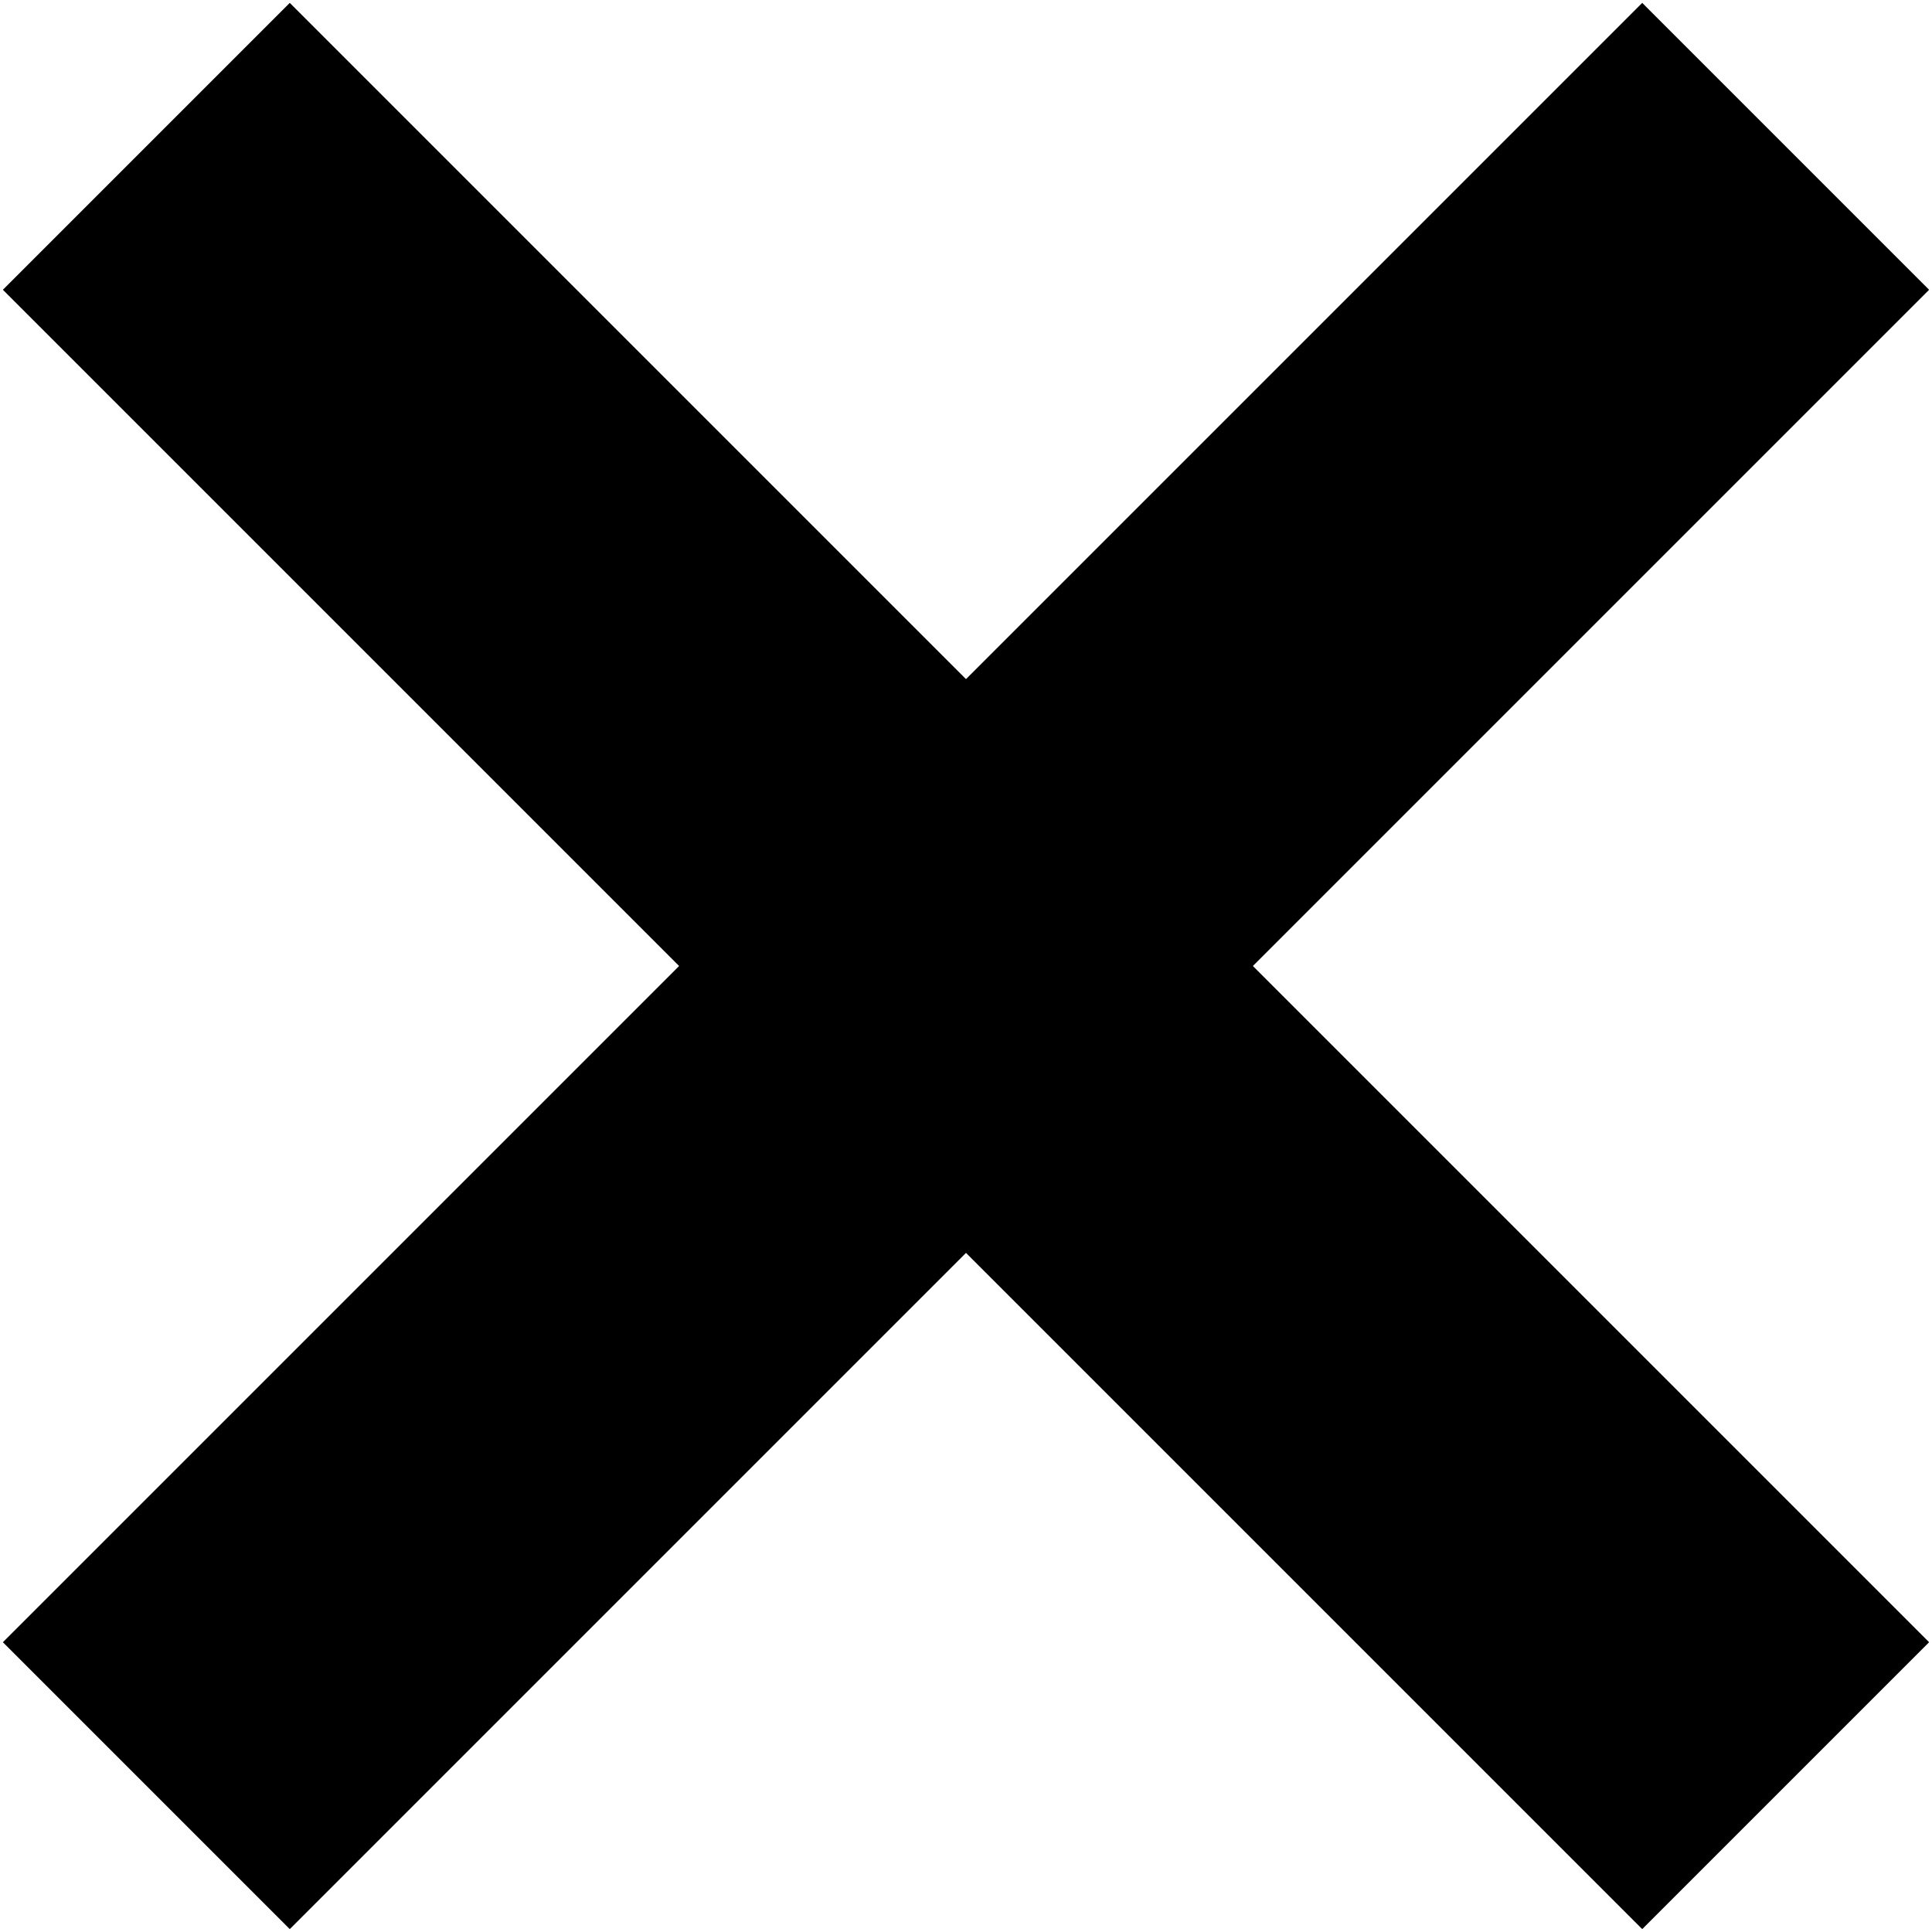
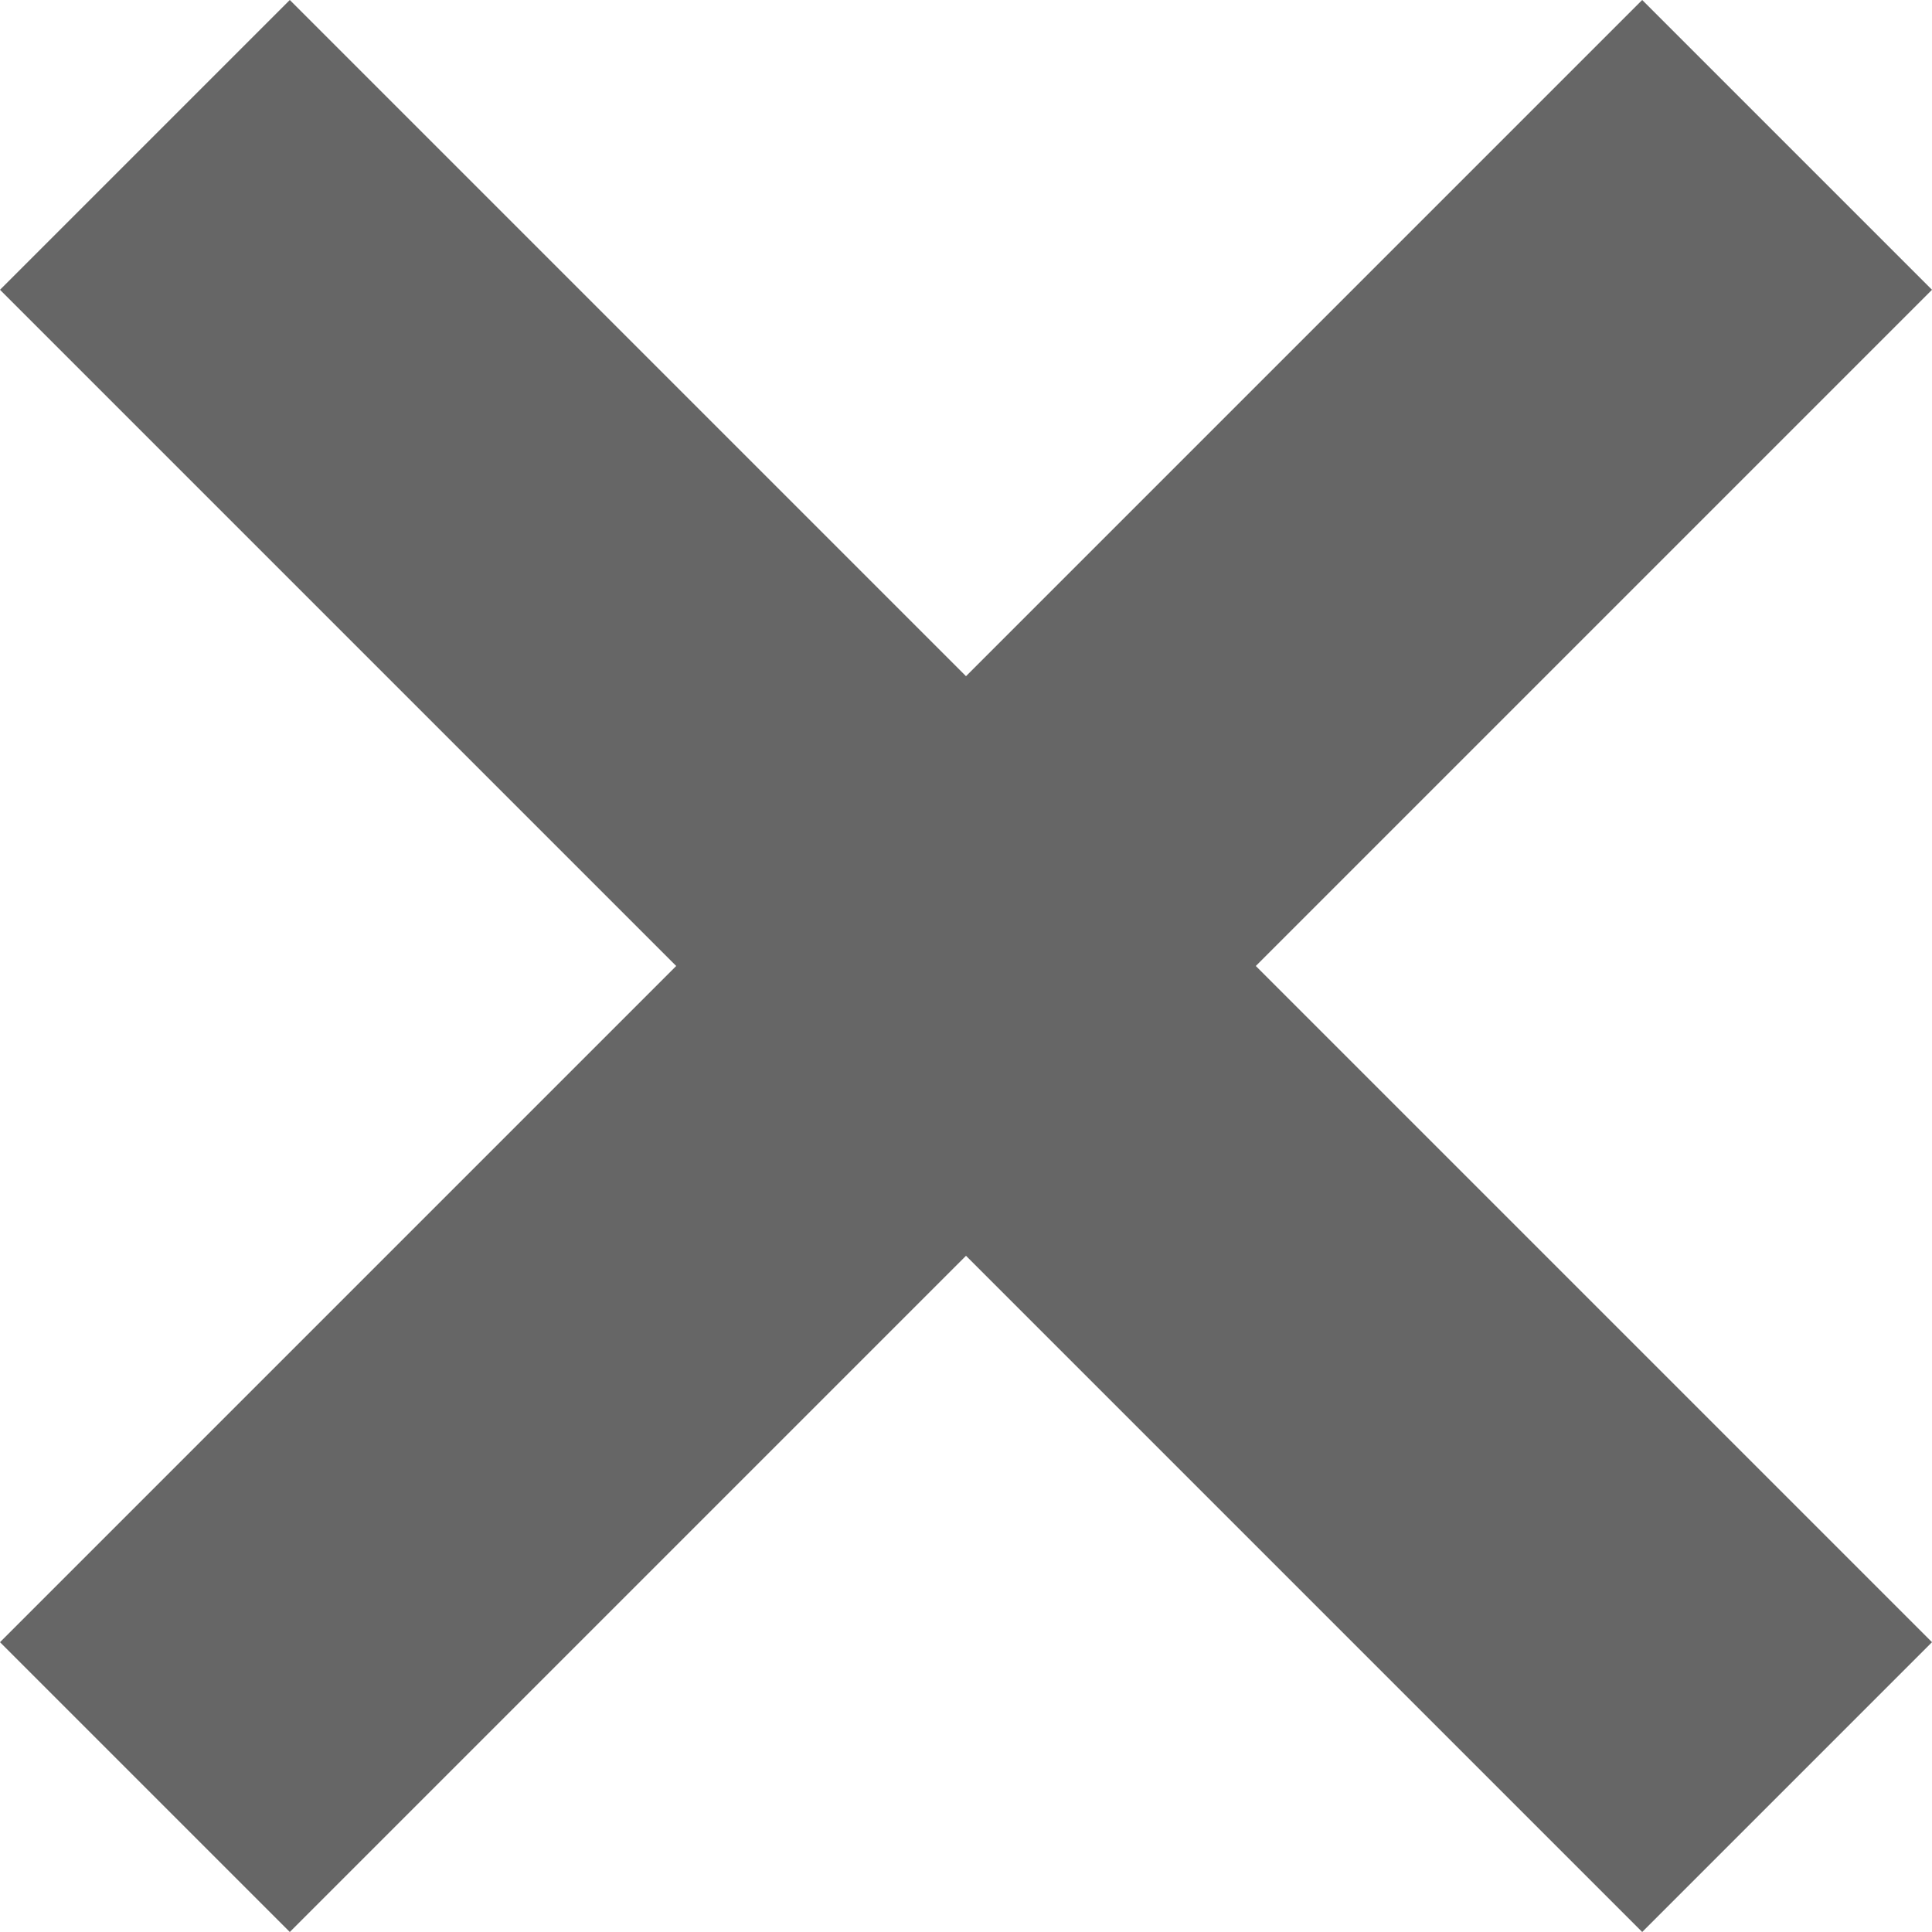
<svg xmlns="http://www.w3.org/2000/svg" version="1.1" id="Capa_1" x="0px" y="0px" viewBox="0 0 20 20" style="enable-background:new 0 0 20 20;" xml:space="preserve">
-   <g>
-     <rect x="7.9" y="-2" transform="matrix(0.7071 -0.7071 0.7071 0.7071 -4.1421 10)" width="4.2" height="24" />
-   </g>
-   <g>
-     <rect x="-2" y="7.9" transform="matrix(0.7071 -0.7071 0.7071 0.7071 -4.1421 10)" width="24" height="4.2" />
+   <style type="text/css">
+ 	.st0{opacity:0.6;}
+ </style>
+   <g class="st0">
+     <polygon points="13,10 20,17 17,20 10,13 3,20 0,17 7,10 0,3 3,0 10,7 17,0 20,3  " />
  </g>
</svg>
